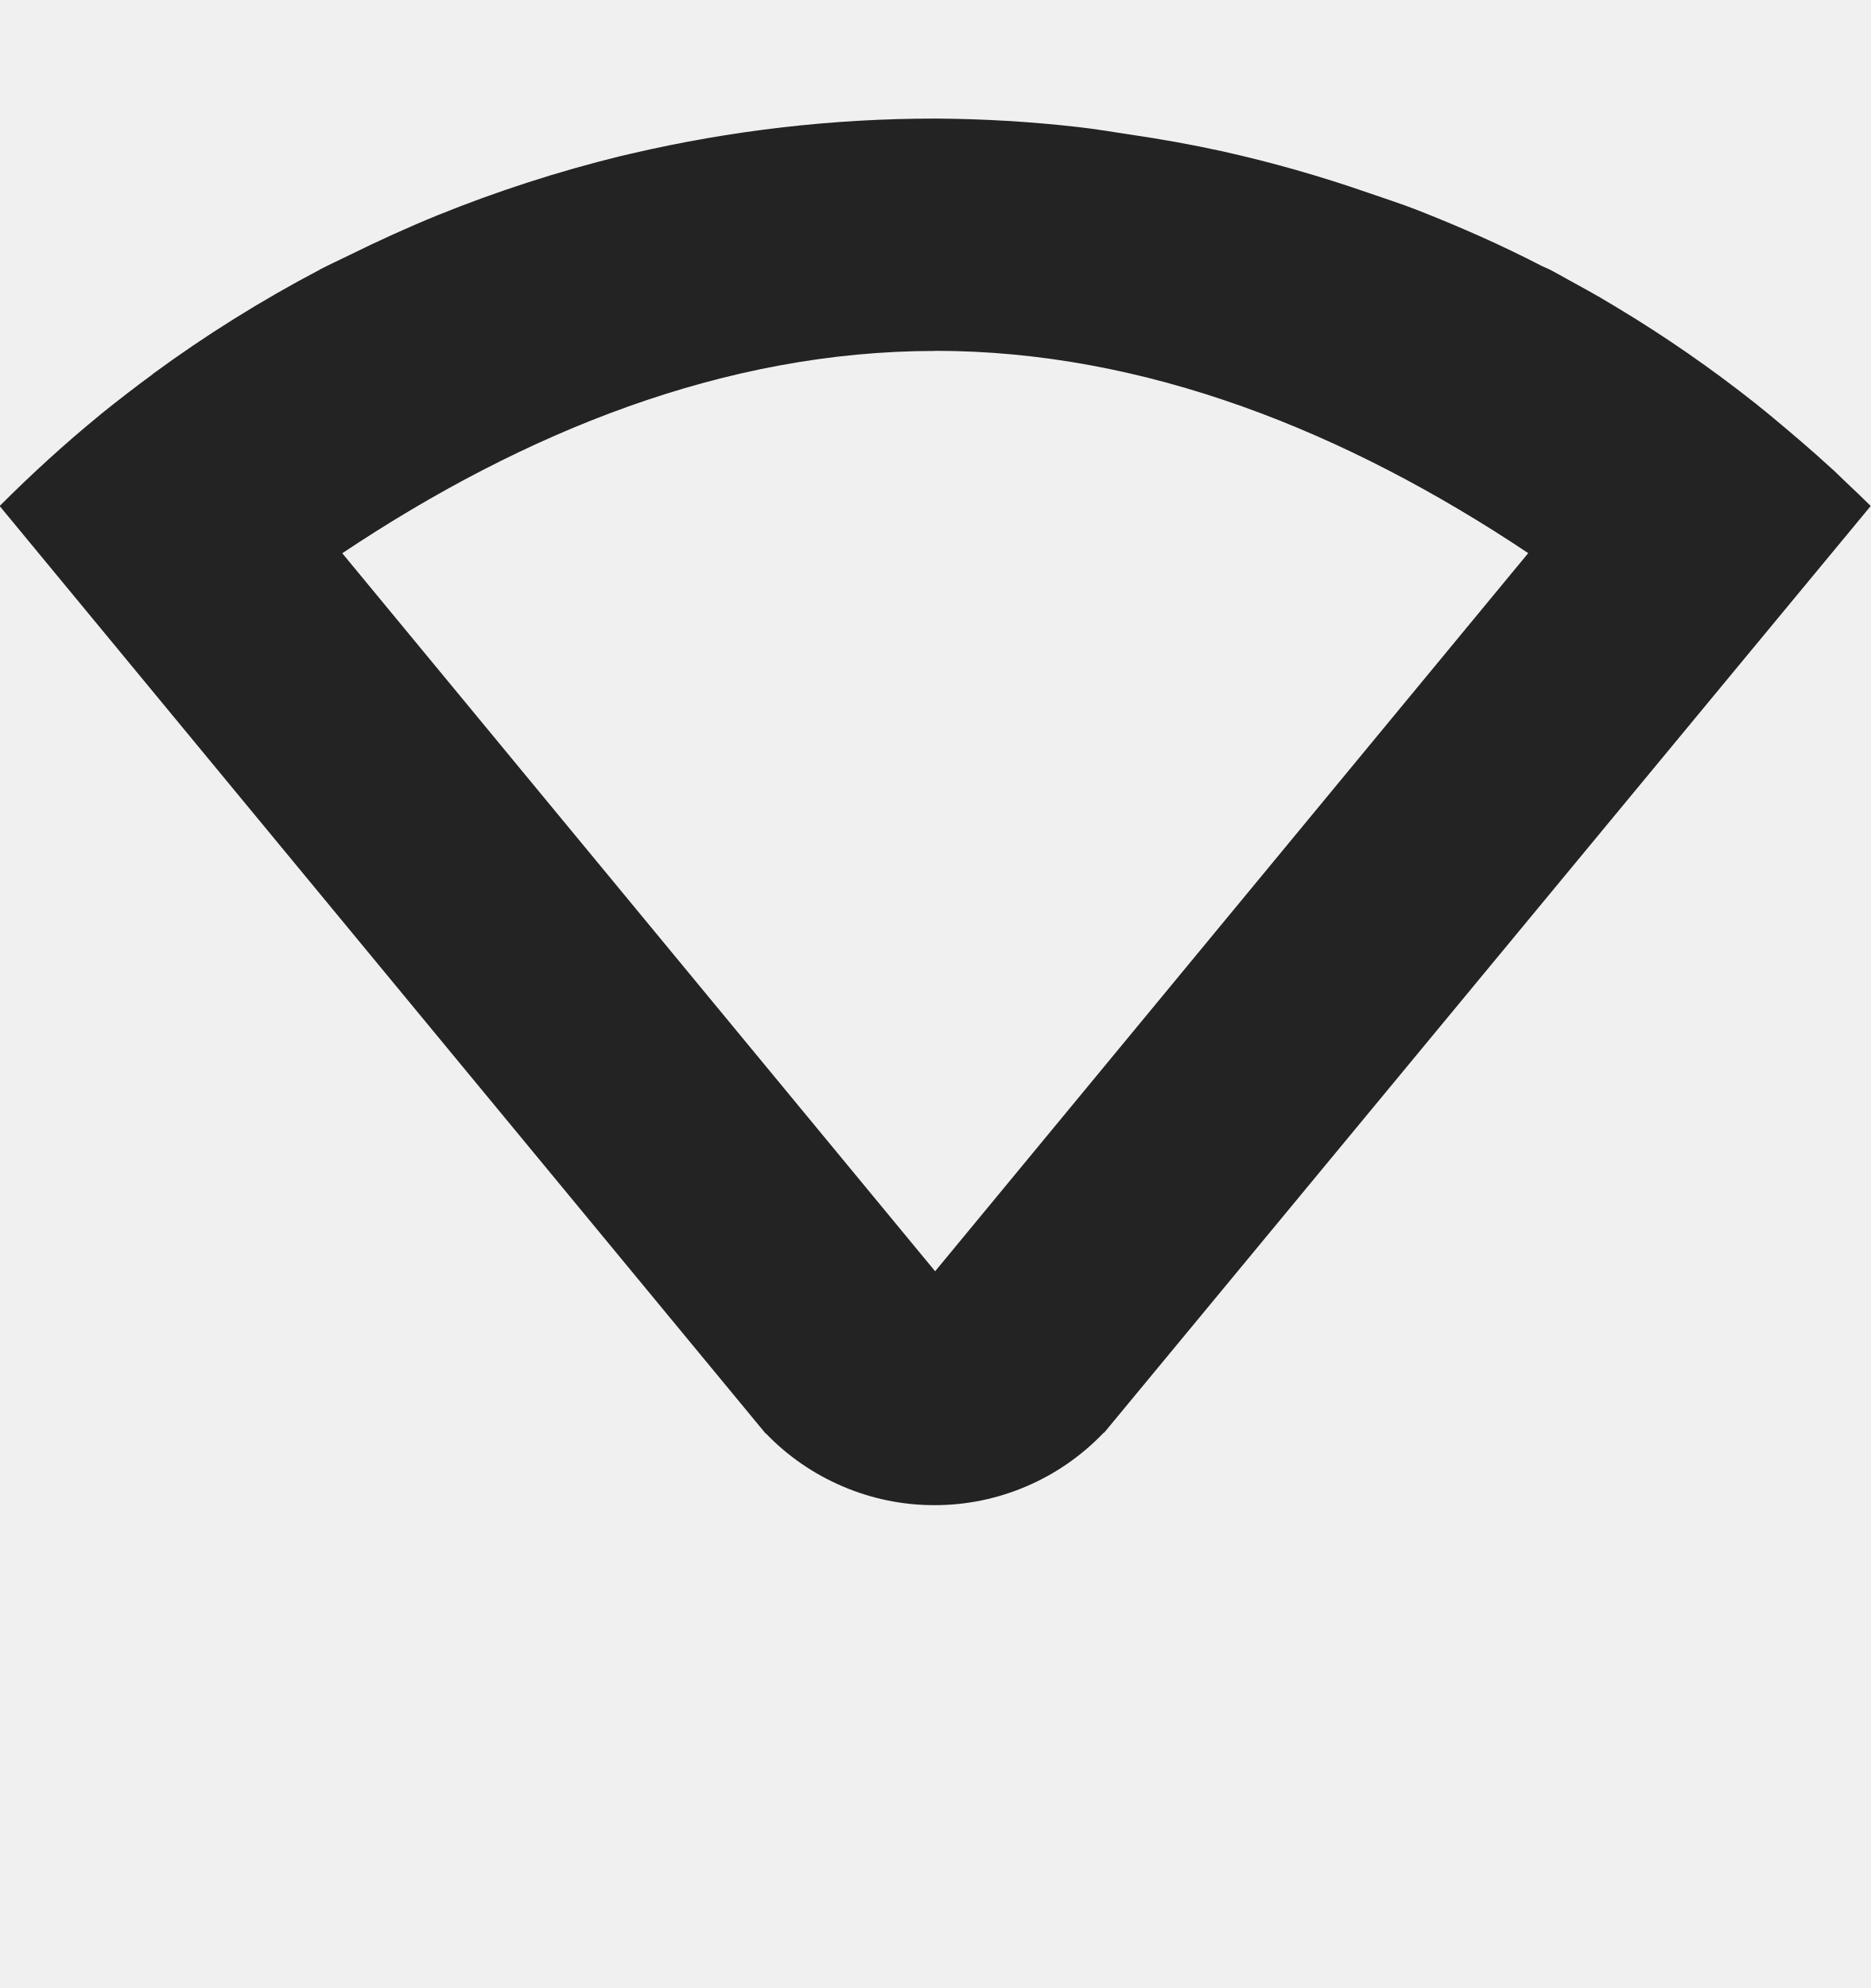
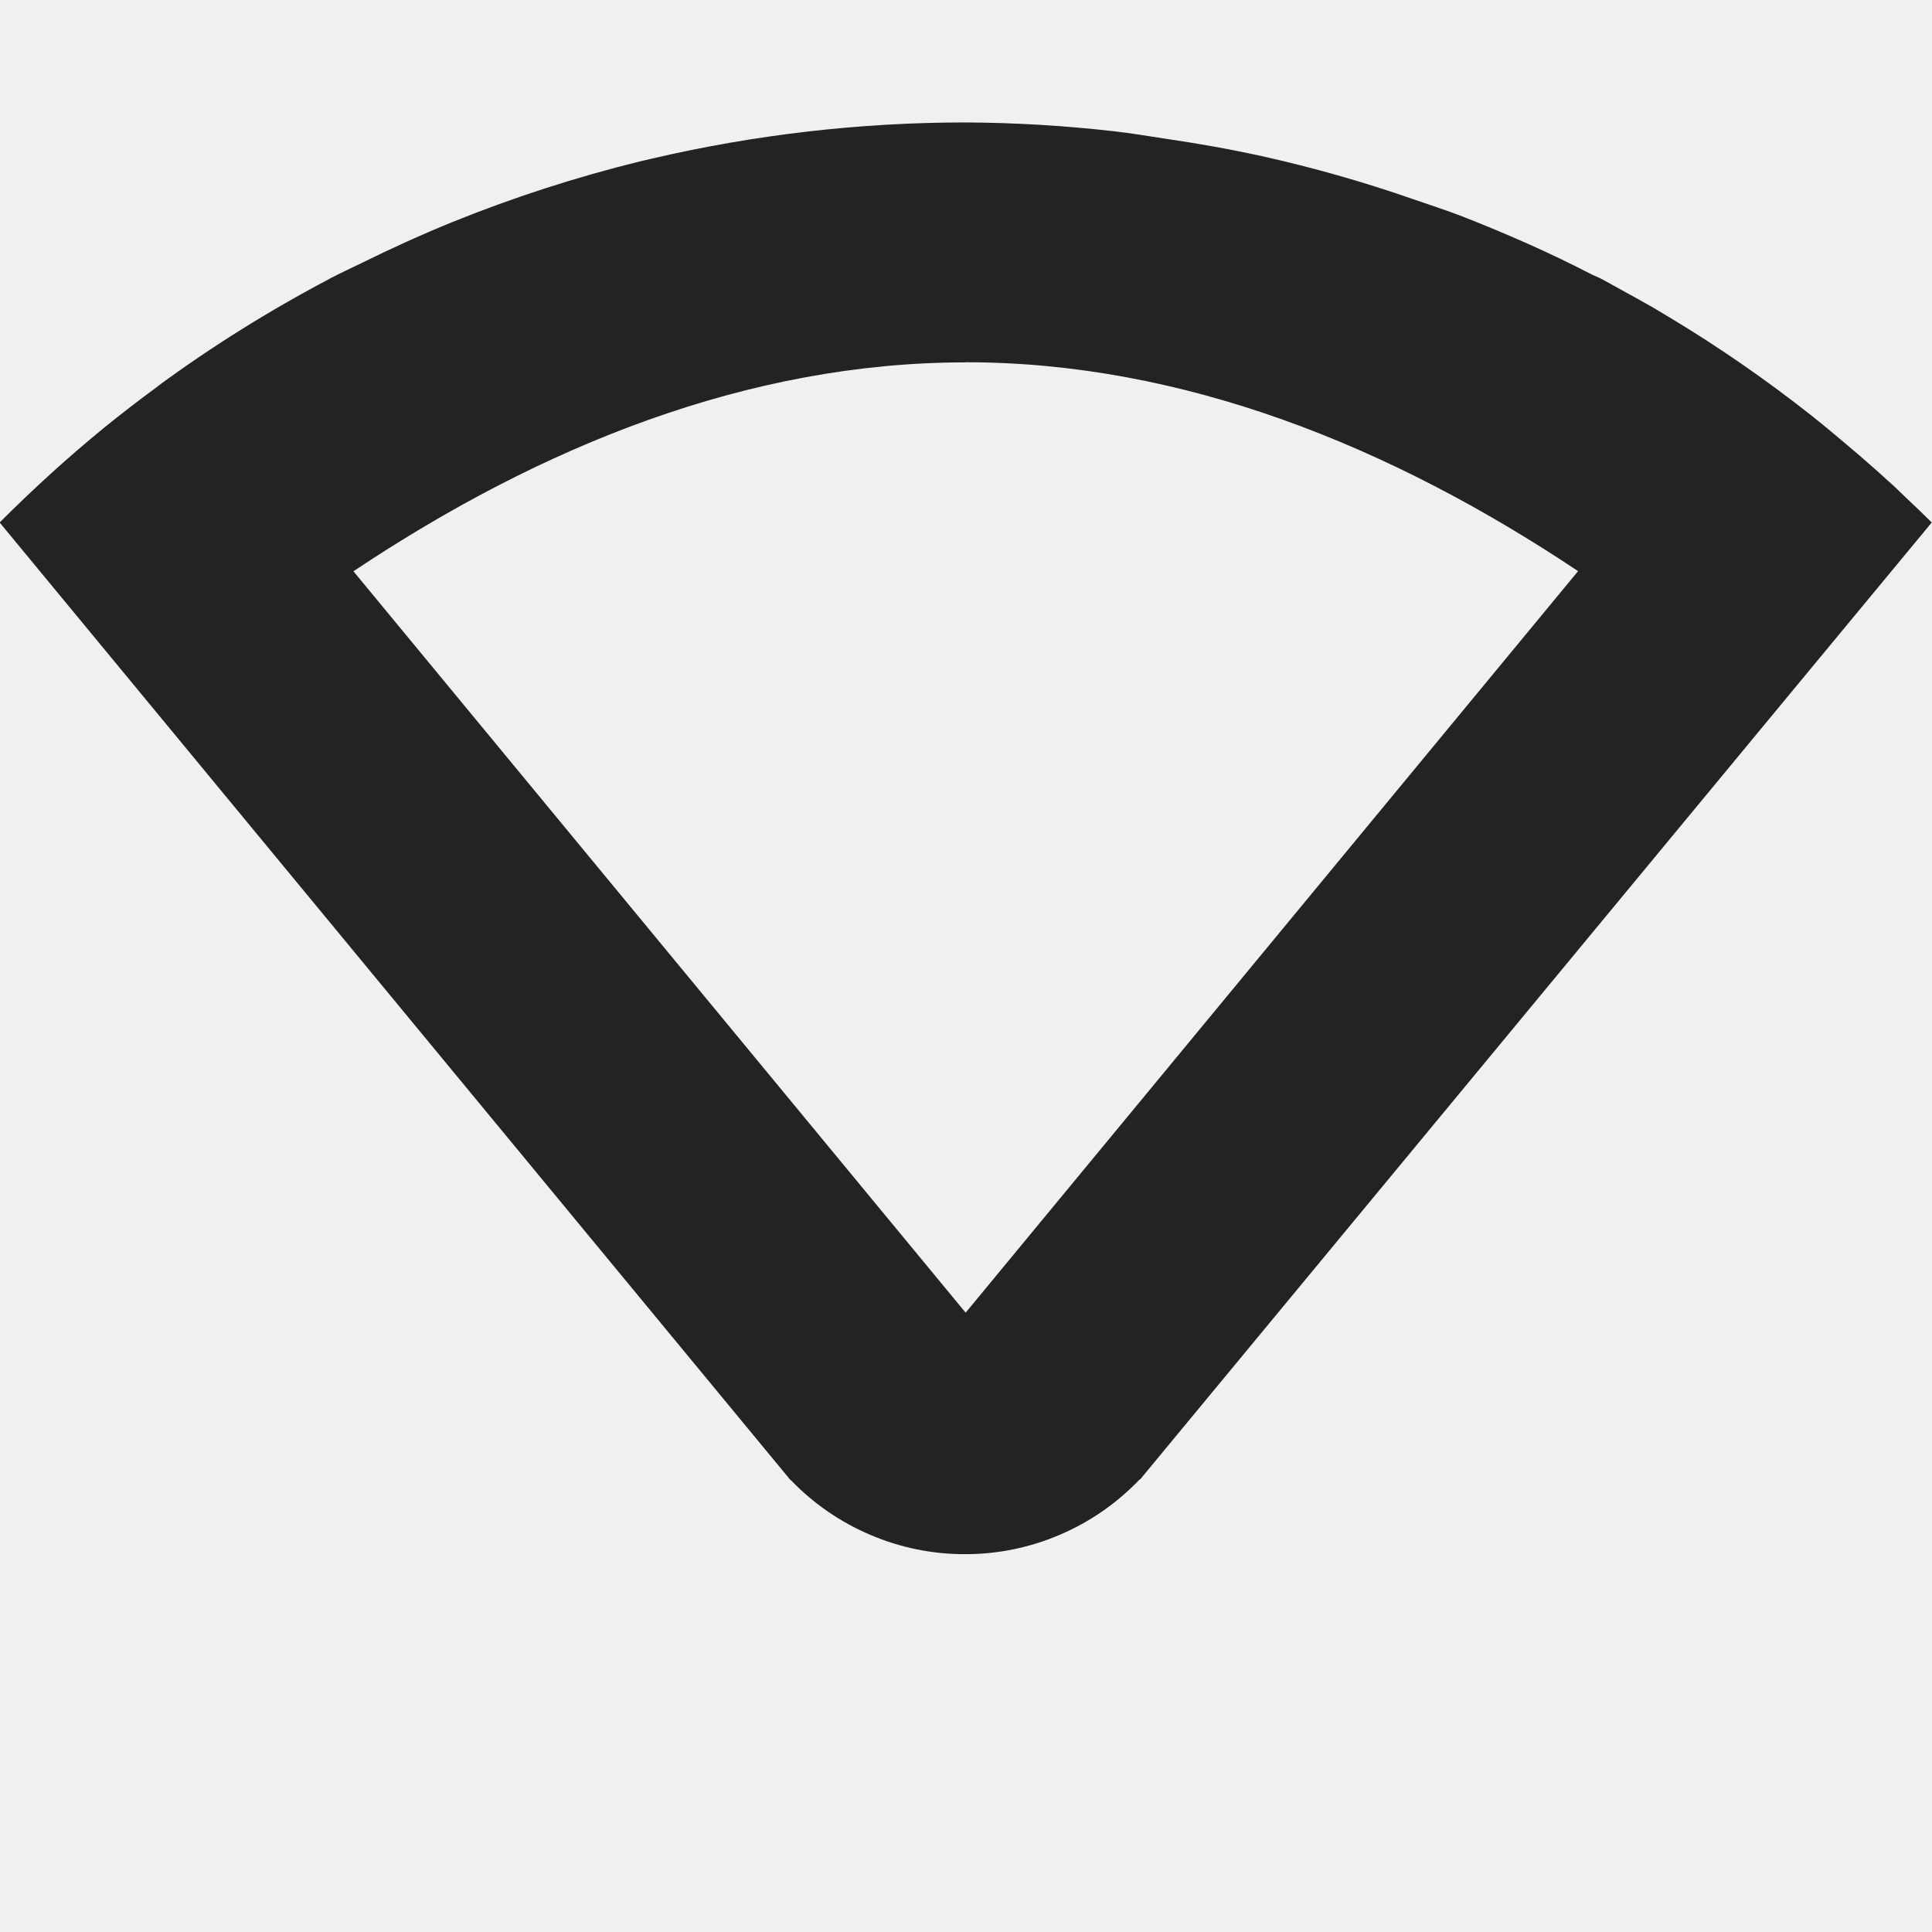
- <svg xmlns="http://www.w3.org/2000/svg" width="16" height="17" viewBox="0 0 16 17" fill="none">
+ <svg xmlns="http://www.w3.org/2000/svg" width="16" height="16" viewBox="0 0 16 16" fill="none">
  <g clip-path="url(#clip0_412_3809)">
-     <path d="M16 16.004V0.004H0V16.004H16Z" fill="#808080" fill-opacity="0.00" />
    <path d="M7.997 1.014C7.122 1.014 6.249 1.115 5.397 1.314L5.302 1.336C4.77 1.467 4.247 1.636 3.739 1.842C3.484 1.946 3.234 2.06 2.987 2.182C2.903 2.223 2.818 2.262 2.735 2.305C2.735 2.305 2.735 2.307 2.733 2.307C2.237 2.568 1.76 2.865 1.308 3.197L1.306 3.2C1.153 3.312 1.003 3.428 0.856 3.547L0.854 3.549C0.558 3.791 0.273 4.051 -0.003 4.327L6.547 12.258H6.55C6.737 12.453 6.962 12.607 7.21 12.712C7.458 12.818 7.726 12.872 7.995 12.871C8.265 12.871 8.532 12.816 8.78 12.709C9.028 12.603 9.252 12.447 9.438 12.252H9.442L14.888 5.668L15.998 4.327C15.928 4.257 15.857 4.19 15.786 4.123L15.681 4.022L15.665 4.008C15.582 3.932 15.498 3.857 15.413 3.784L15.298 3.686C15.208 3.61 15.118 3.534 15.026 3.461L15.024 3.459L15.014 3.451C14.636 3.152 14.24 2.877 13.827 2.629L13.69 2.547C13.6 2.495 13.508 2.445 13.417 2.395C13.363 2.365 13.31 2.335 13.257 2.307C13.234 2.295 13.211 2.287 13.188 2.276C12.837 2.094 12.477 1.936 12.112 1.793C11.975 1.74 11.835 1.695 11.696 1.647C11.288 1.505 10.872 1.387 10.45 1.293C10.186 1.235 9.92 1.188 9.653 1.149C9.507 1.127 9.362 1.102 9.216 1.086C8.811 1.04 8.404 1.016 7.996 1.014H7.997ZM7.997 3C9.793 3 11.511 3.69 13.069 4.73L7.997 10.871L2.927 4.731C4.485 3.691 6.202 3.001 7.997 3.001V3Z" fill="#232323" />
  </g>
  <defs>
    <clipPath id="clip0_412_3809">
      <rect width="16" height="16" fill="white" transform="translate(0 0.00402832)" />
    </clipPath>
  </defs>
</svg>
